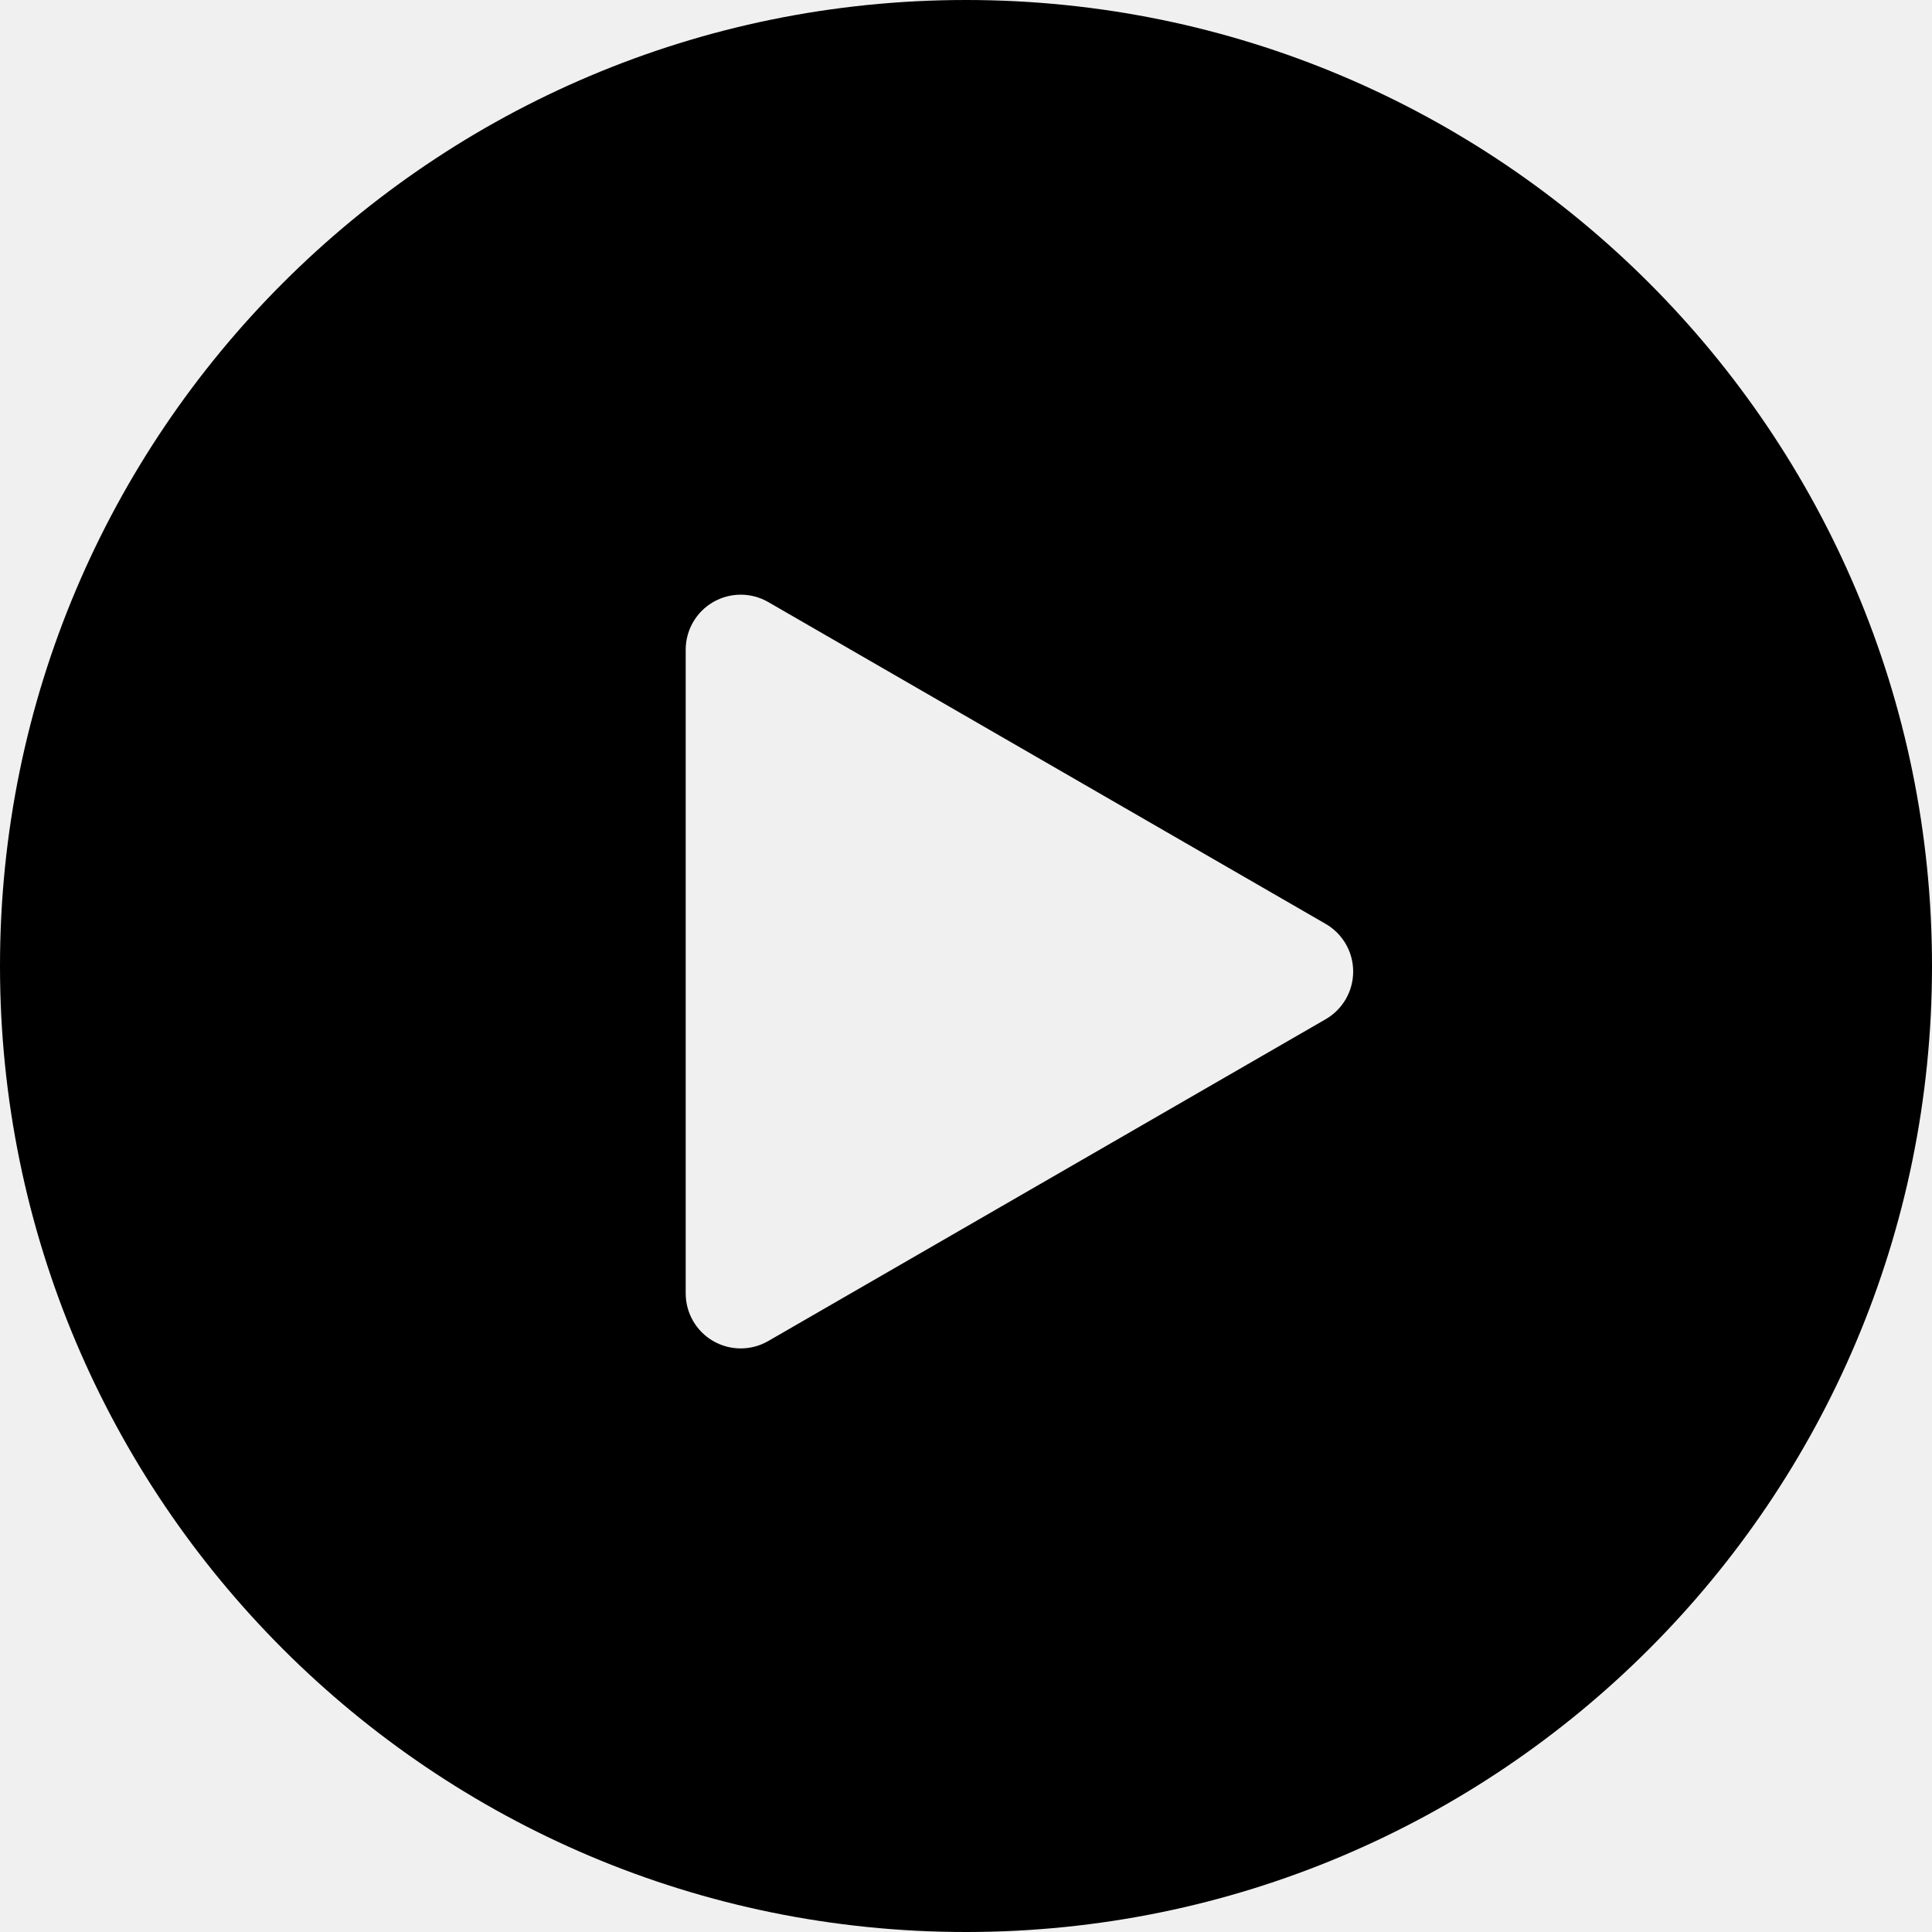
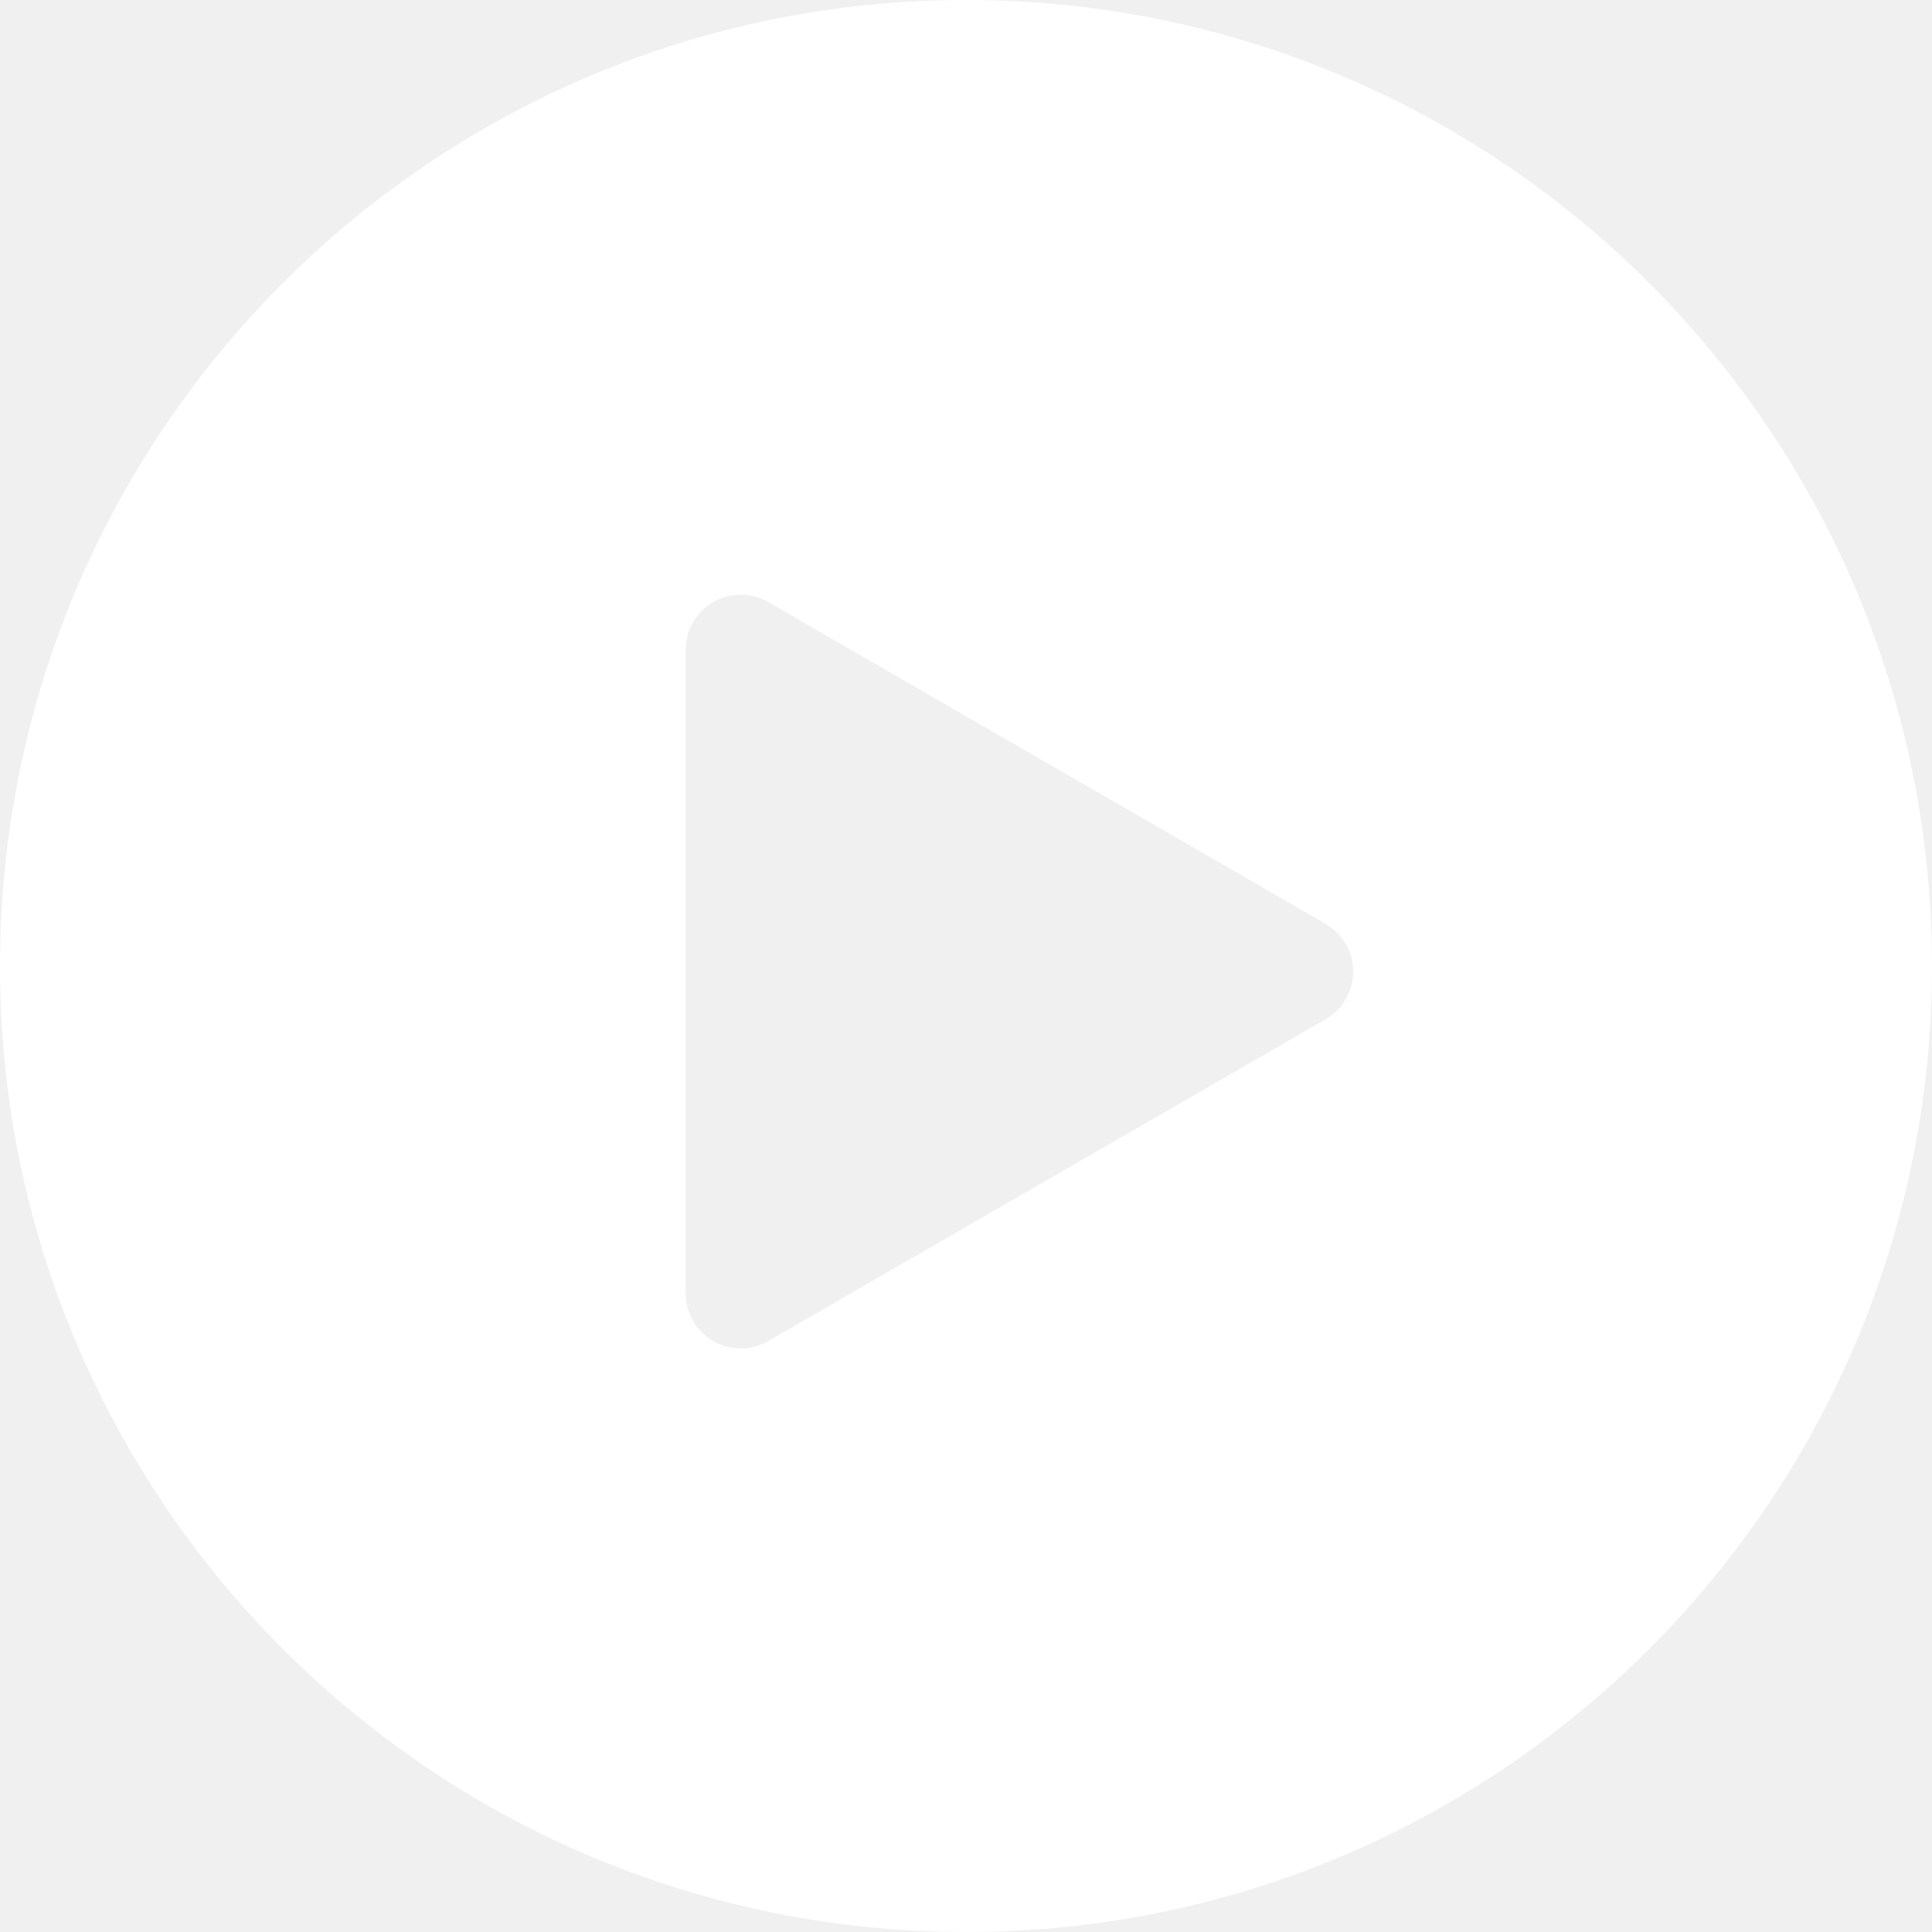
- <svg xmlns="http://www.w3.org/2000/svg" fill="#000000" height="800px" width="800px" version="1.1" id="Layer_1" viewBox="0 0 300 300" xml:space="preserve">
+ <svg xmlns="http://www.w3.org/2000/svg" fill="#fff" height="800px" width="800px" version="1.1" id="Layer_1" viewBox="0 0 300 300" xml:space="preserve">
  <g>
    <g>
      <path d="M150,0C67.157,0,0,67.162,0,150c0,82.841,67.157,150,150,150s150-67.159,150-150C300,67.162,232.843,0,150,0z     M205.846,158.266l-86.557,49.971c-1.32,0.765-2.799,1.144-4.272,1.144c-1.473,0-2.949-0.379-4.274-1.144    c-2.64-1.525-4.269-4.347-4.269-7.402V100.89c0-3.053,1.631-5.88,4.269-7.402c2.648-1.528,5.906-1.528,8.551,0l86.557,49.974    c2.645,1.53,4.274,4.352,4.269,7.402C210.12,153.916,208.494,156.741,205.846,158.266z" />
    </g>
  </g>
</svg>
